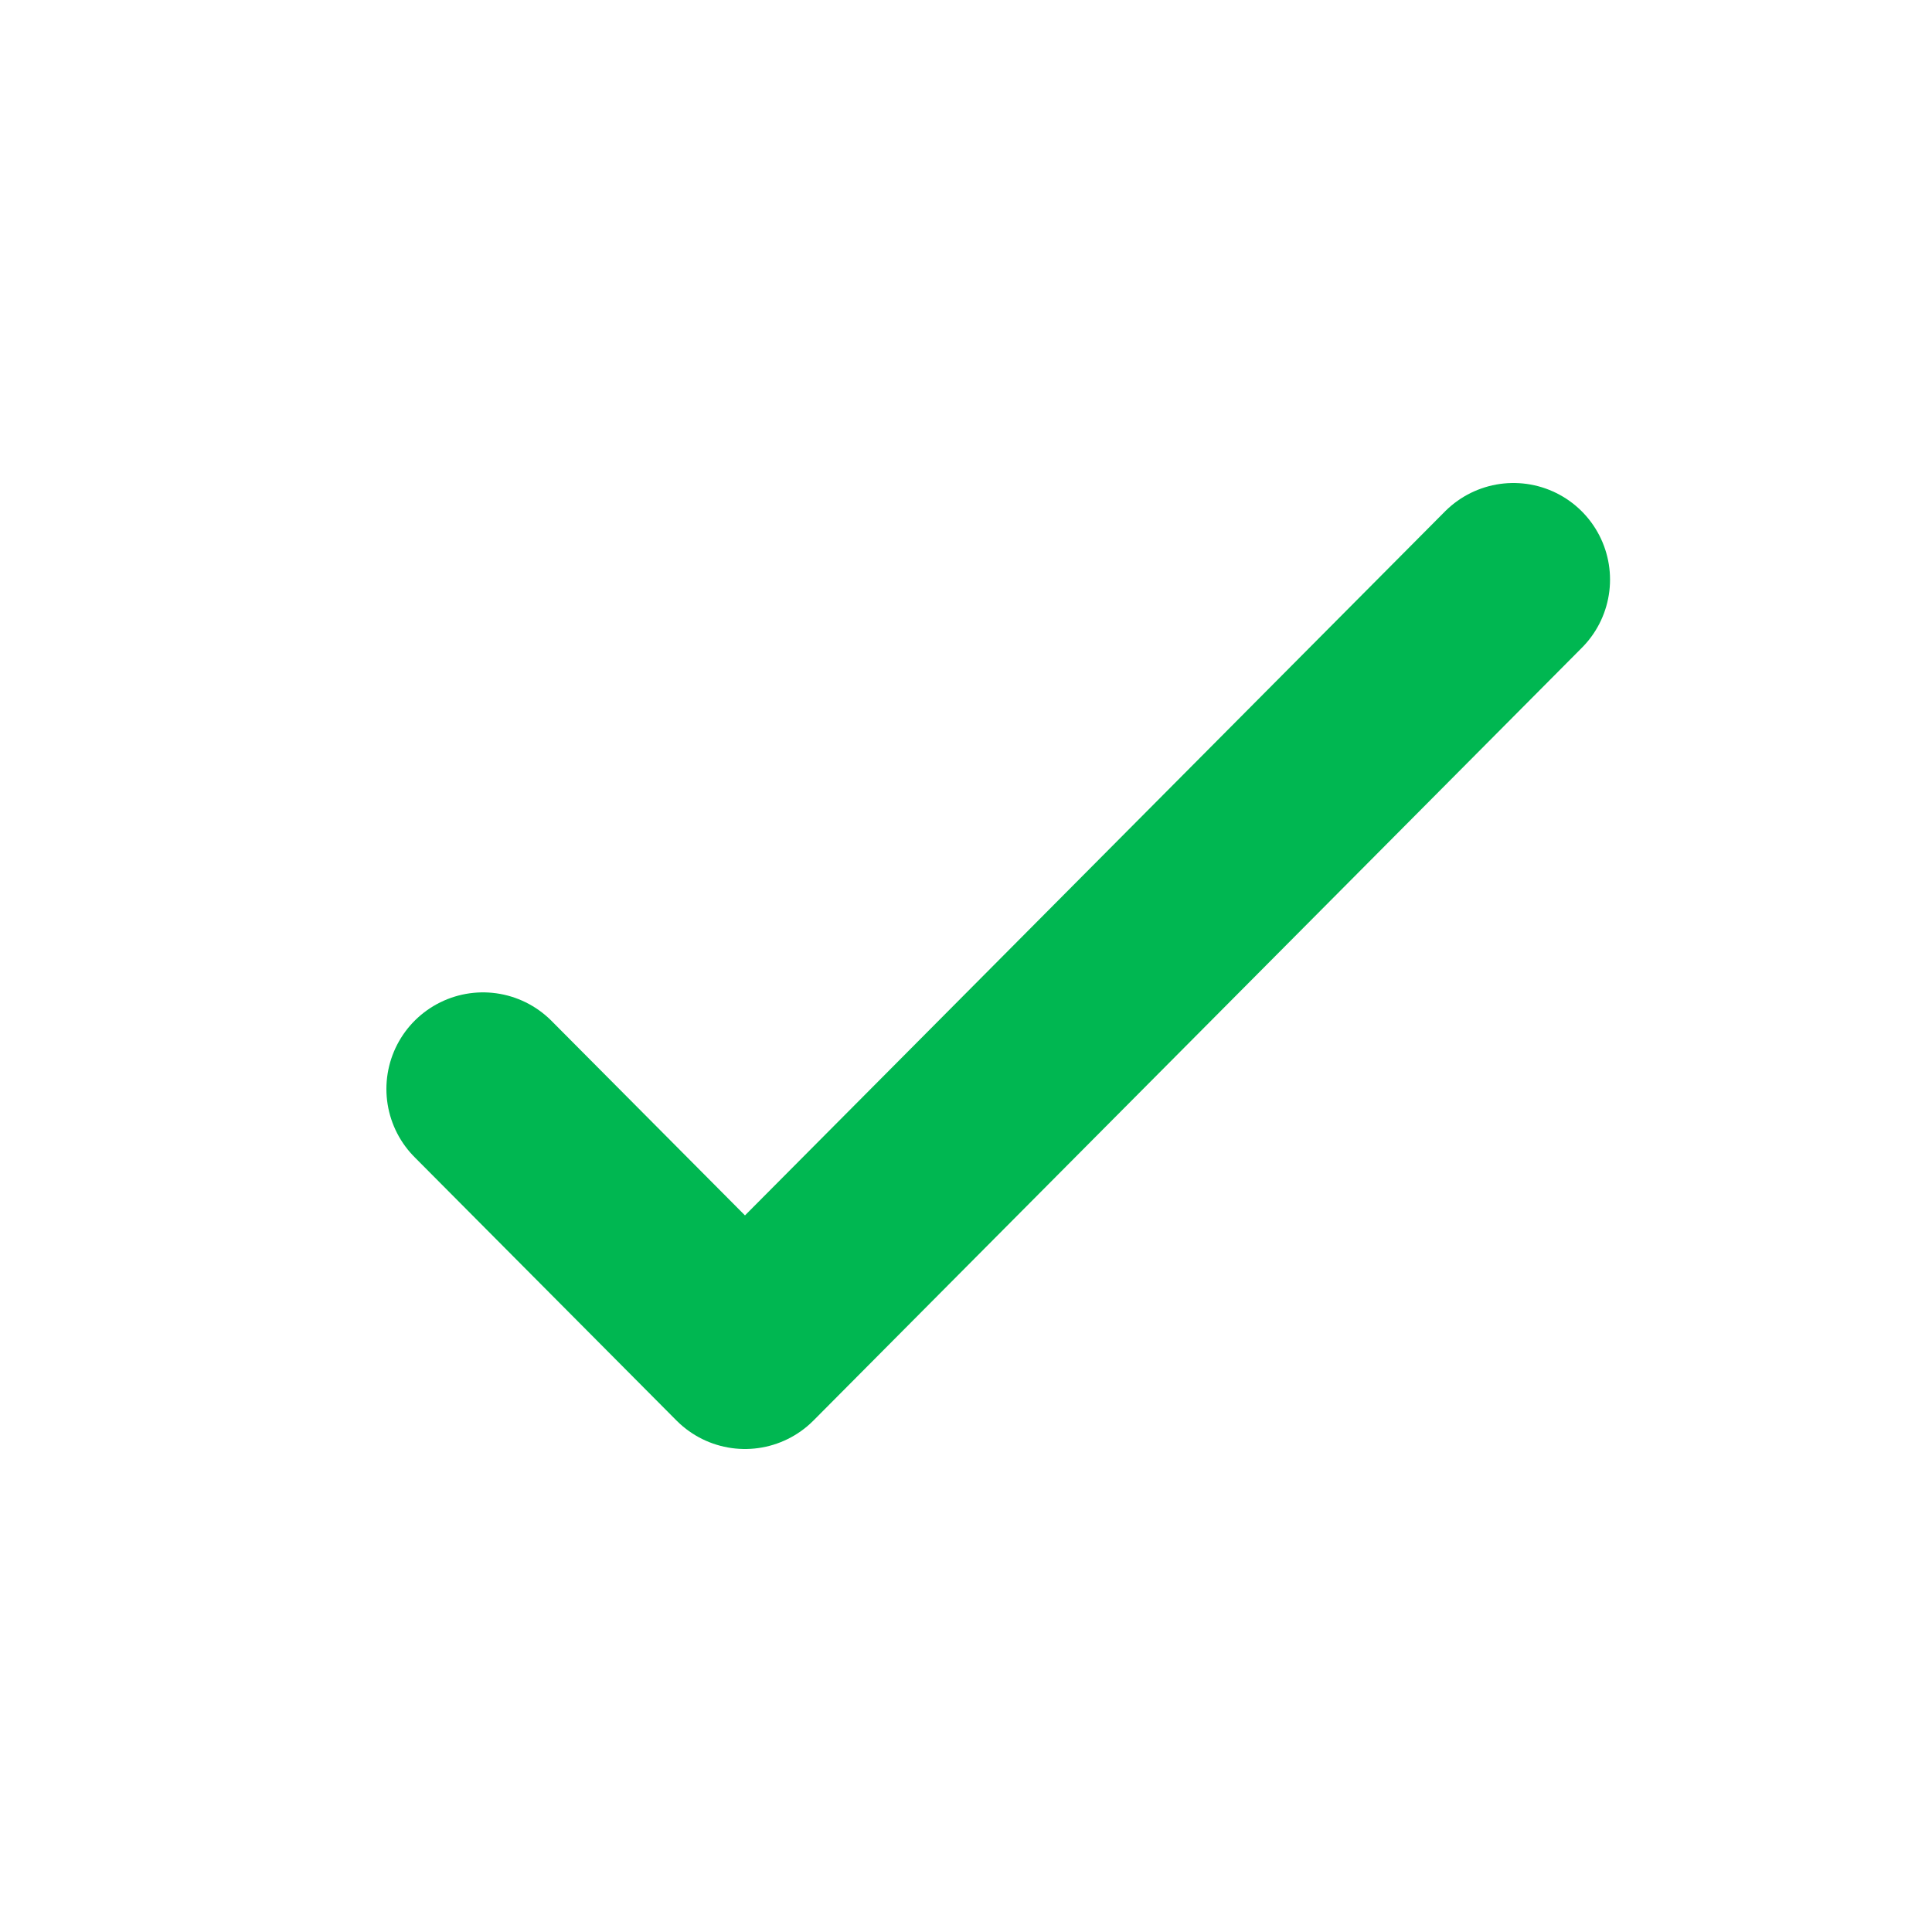
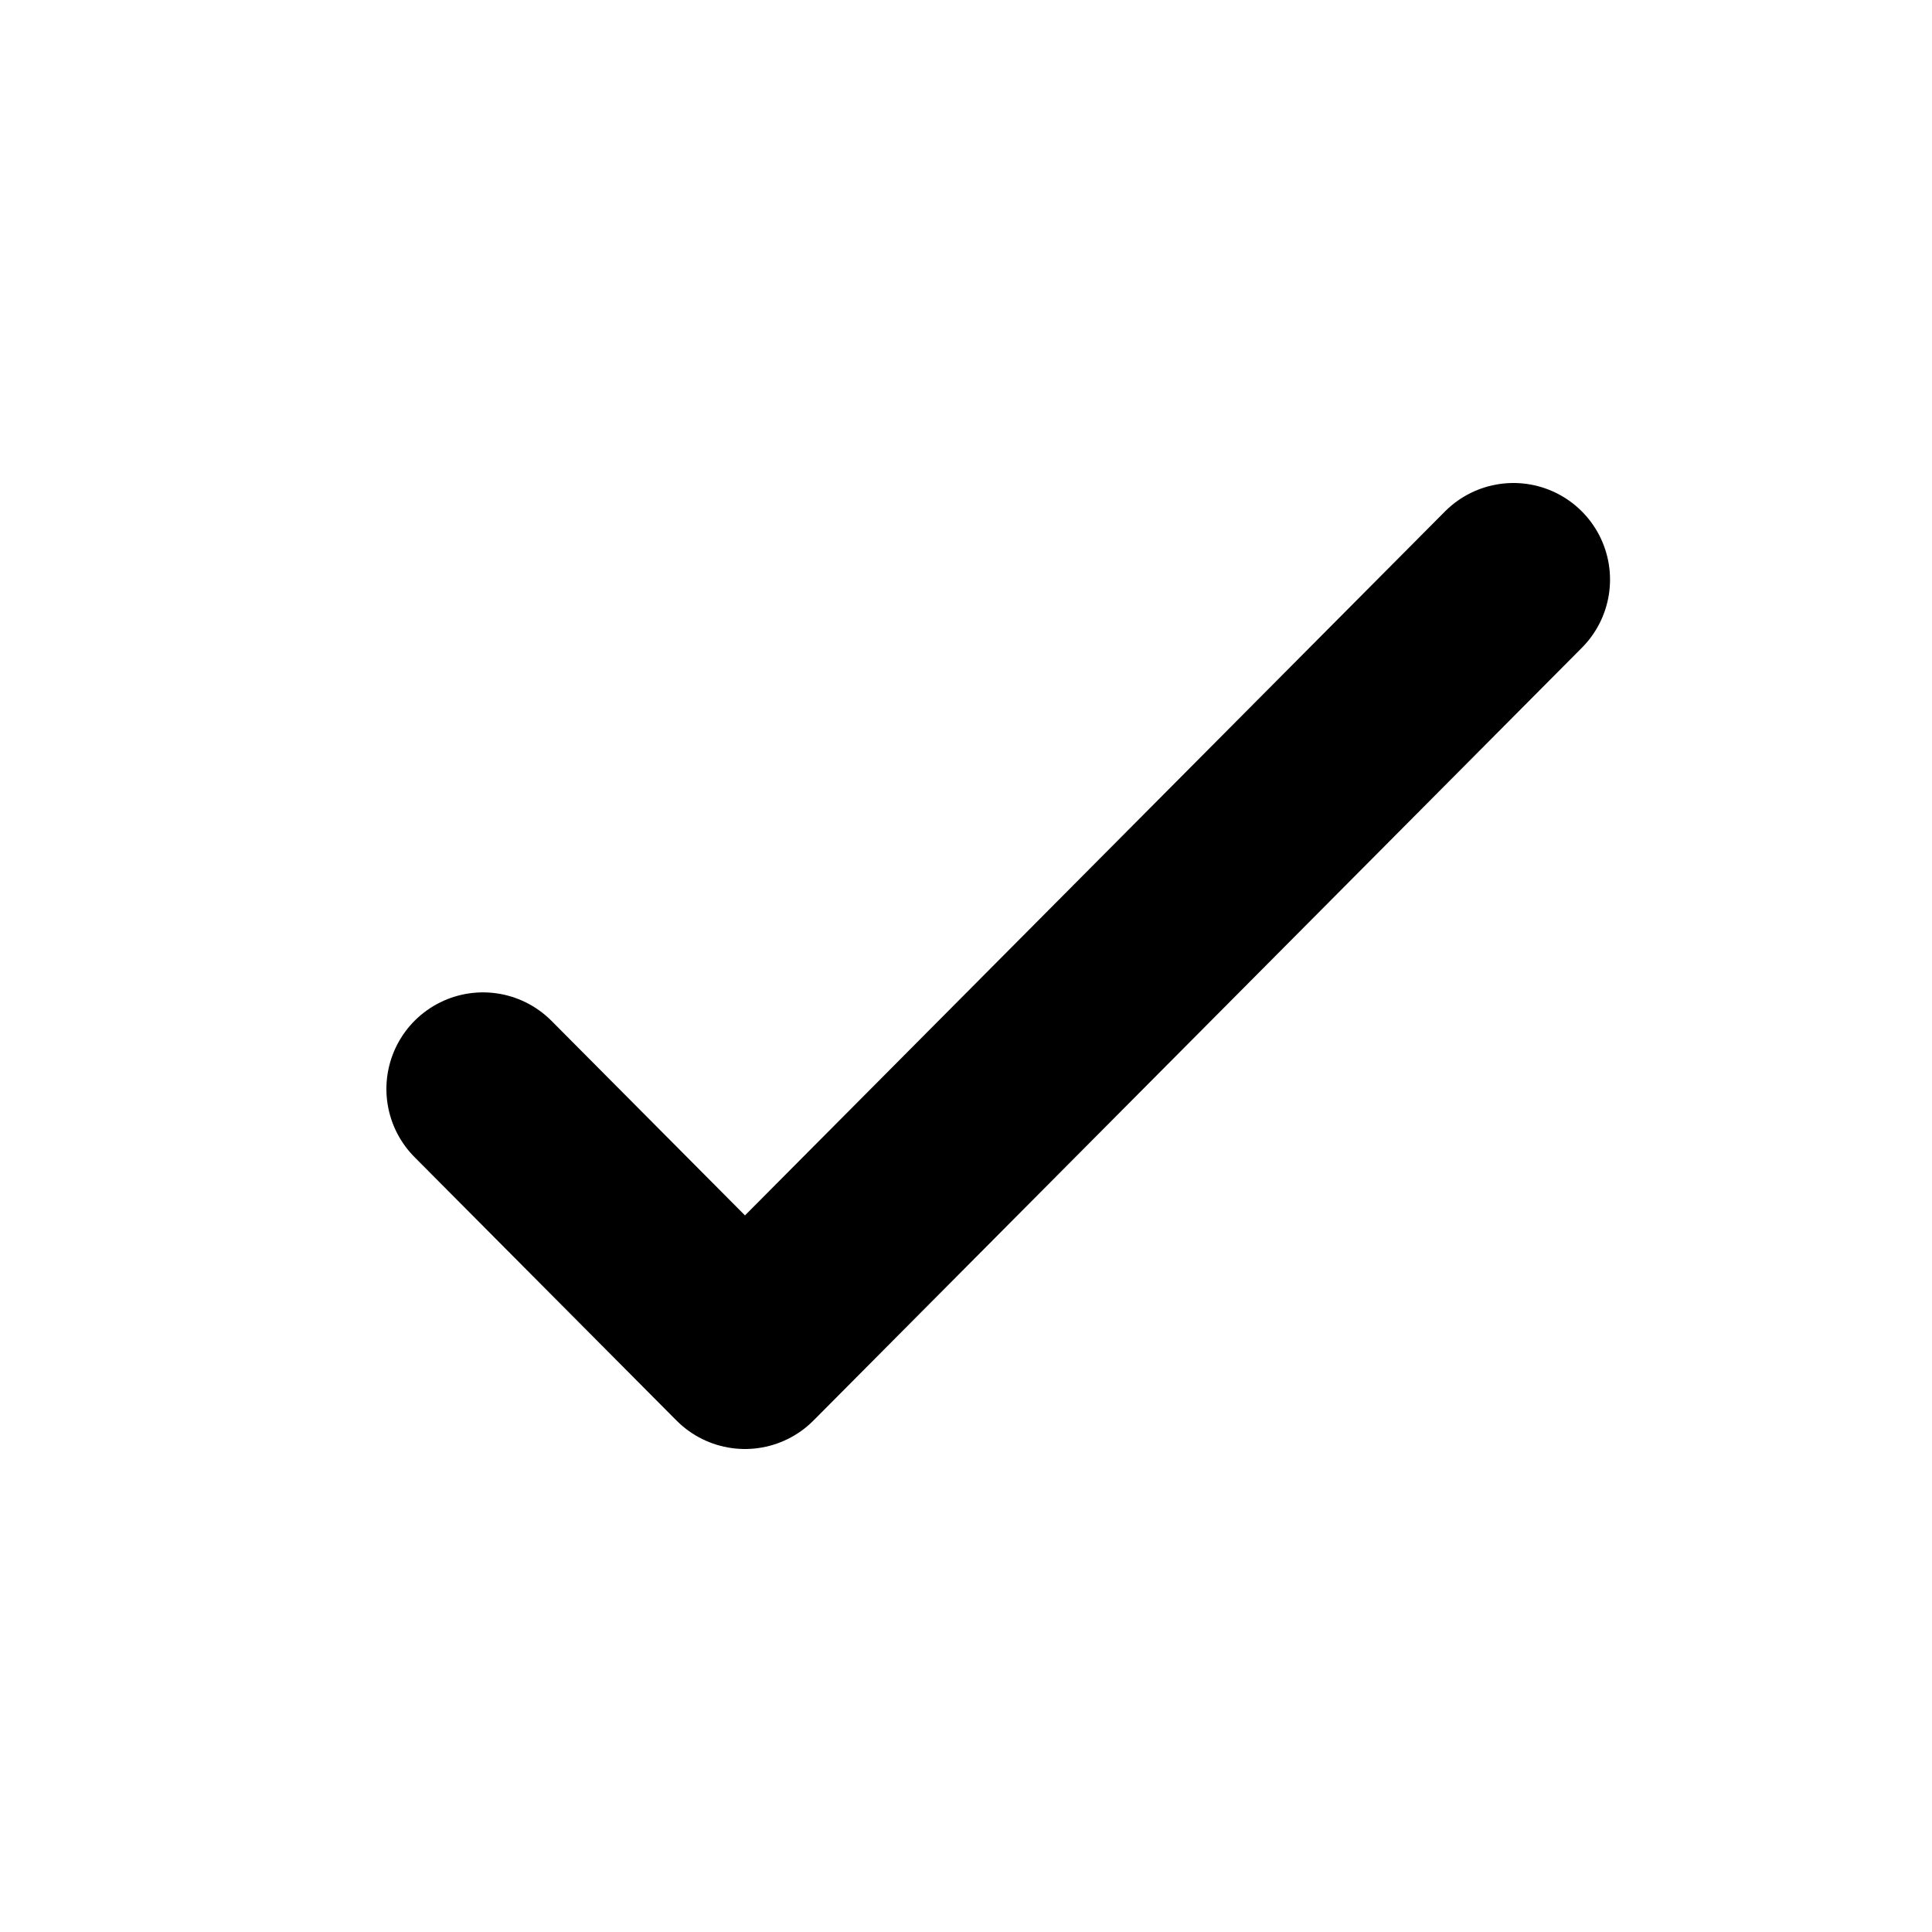
<svg xmlns="http://www.w3.org/2000/svg" width="20" height="20" viewBox="0 0 20 20" fill="none">
-   <path d="M15.667 6L7.712 14L5 11.273" stroke="#00B751" stroke-width="2" stroke-linecap="round" stroke-linejoin="round" />
+   <path d="M15.667 6L7.712 14L5 11.273" stroke="currentColor" stroke-width="2" stroke-linecap="round" stroke-linejoin="round" />
</svg>
